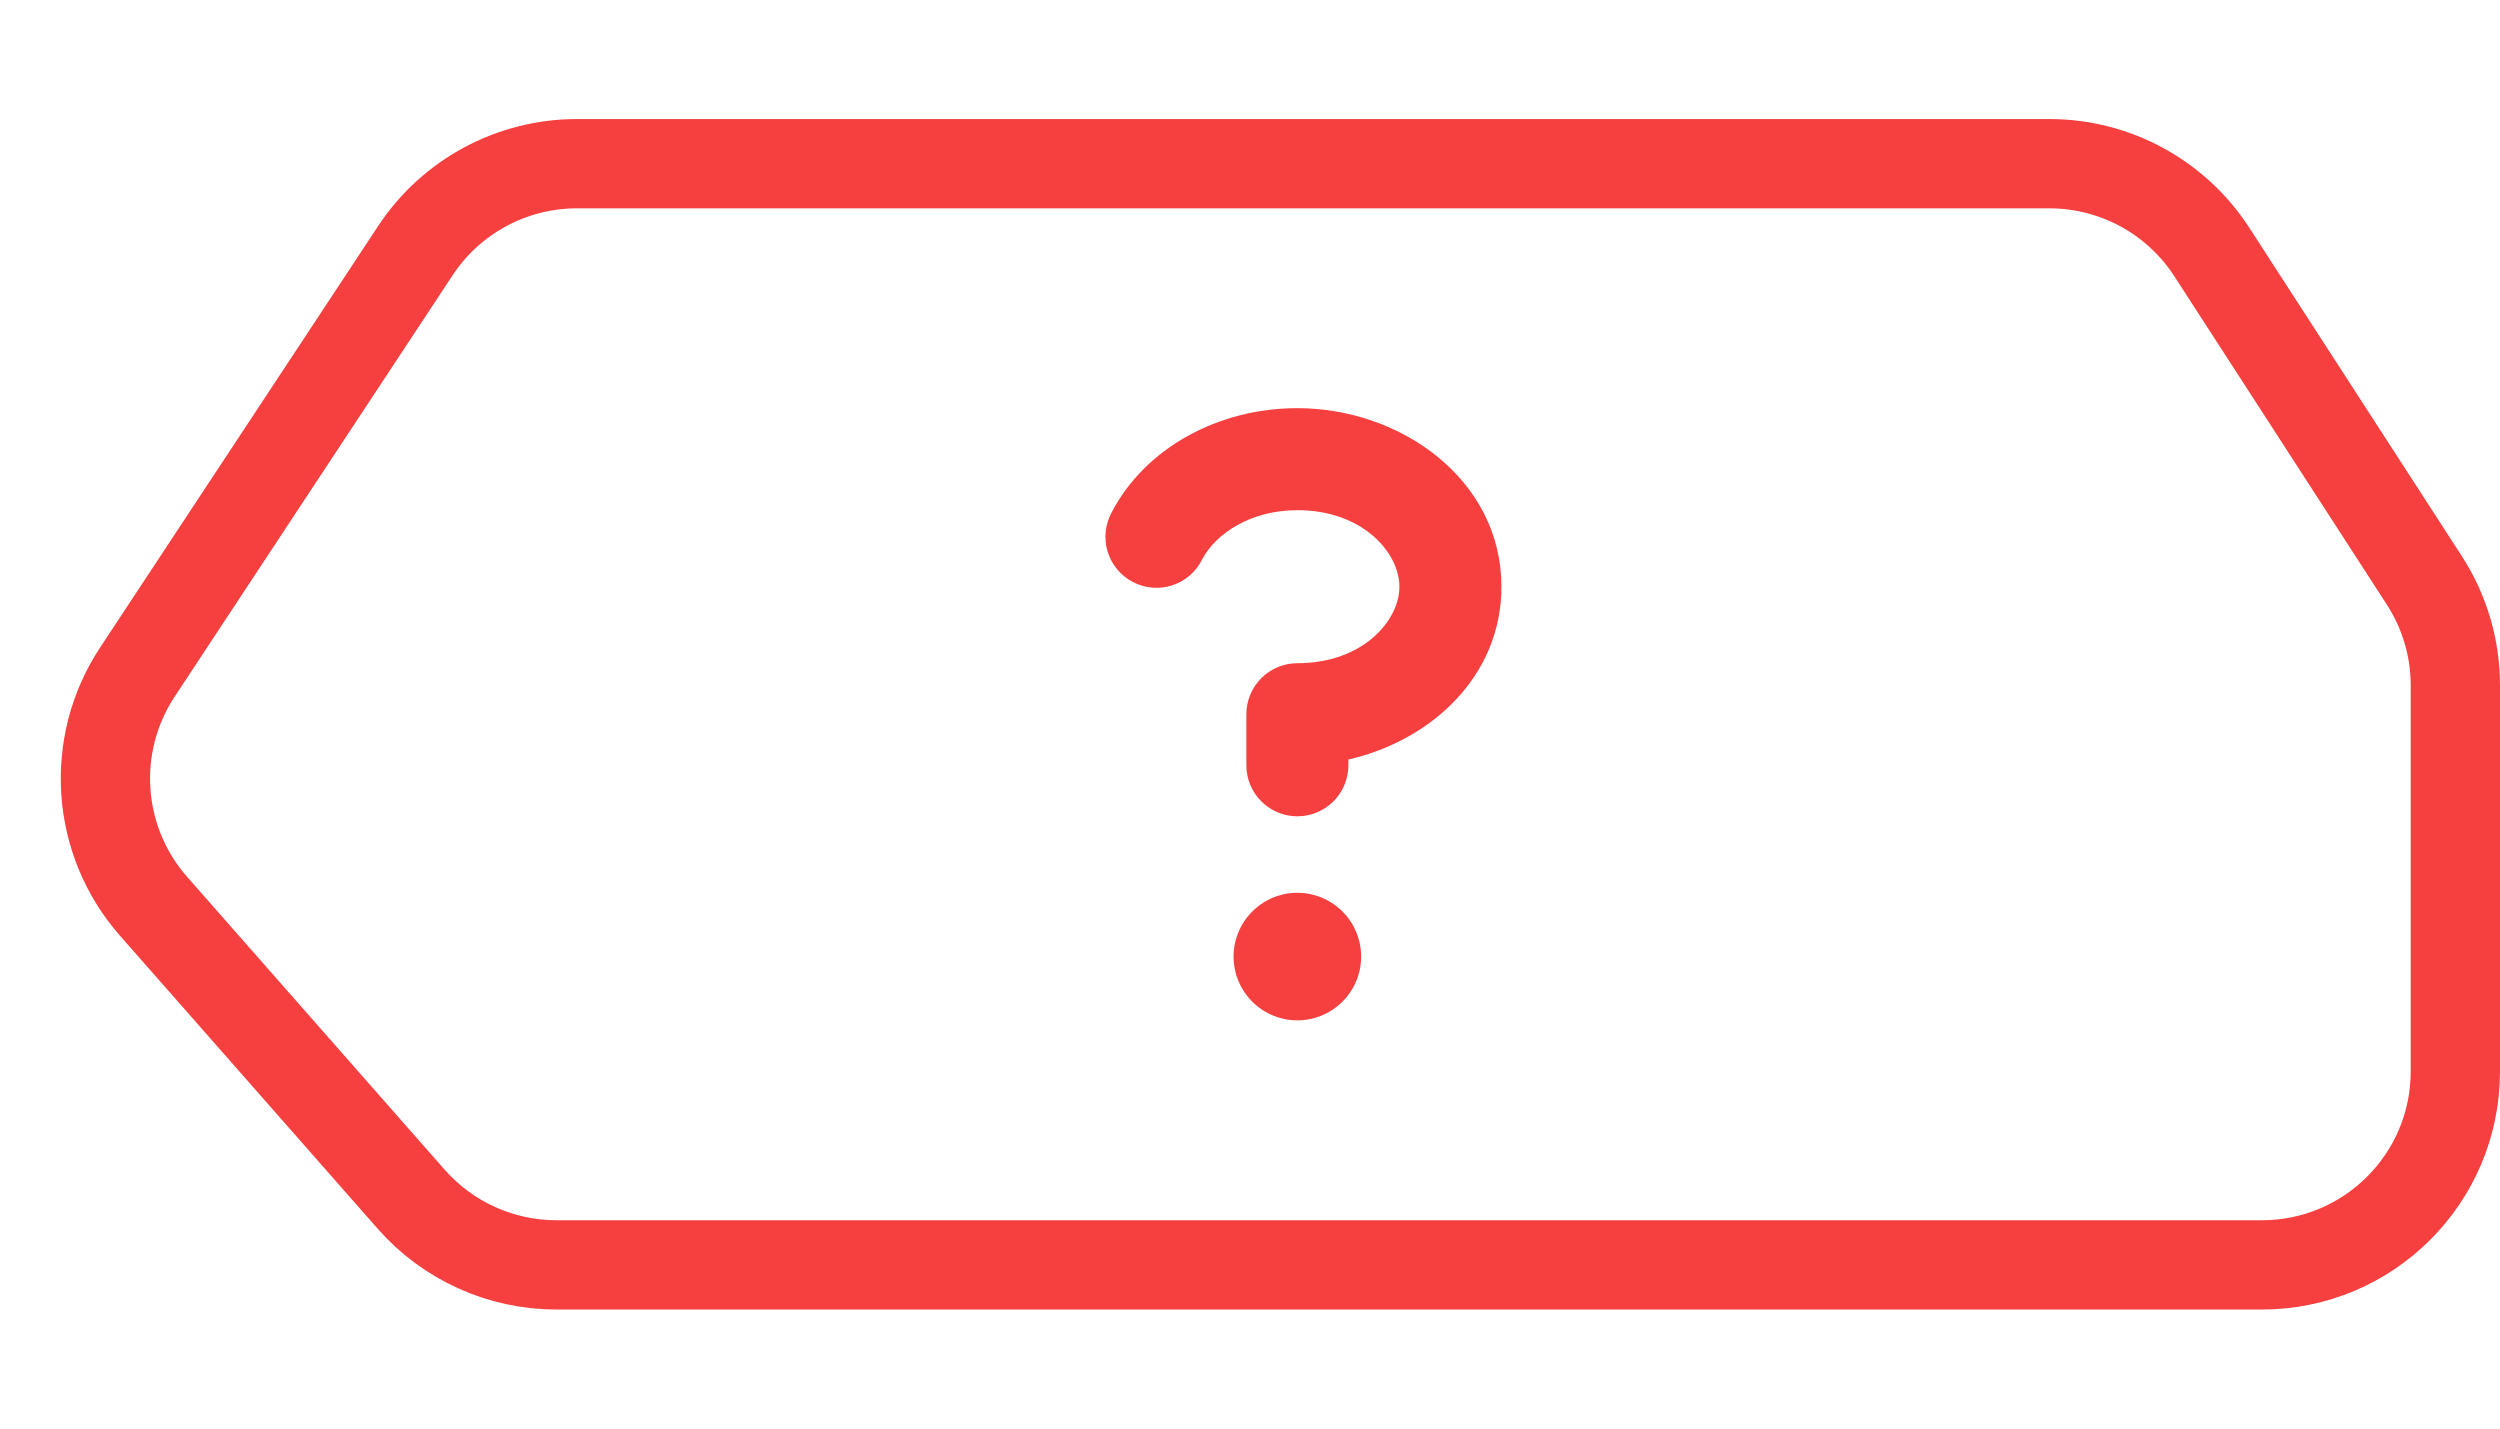
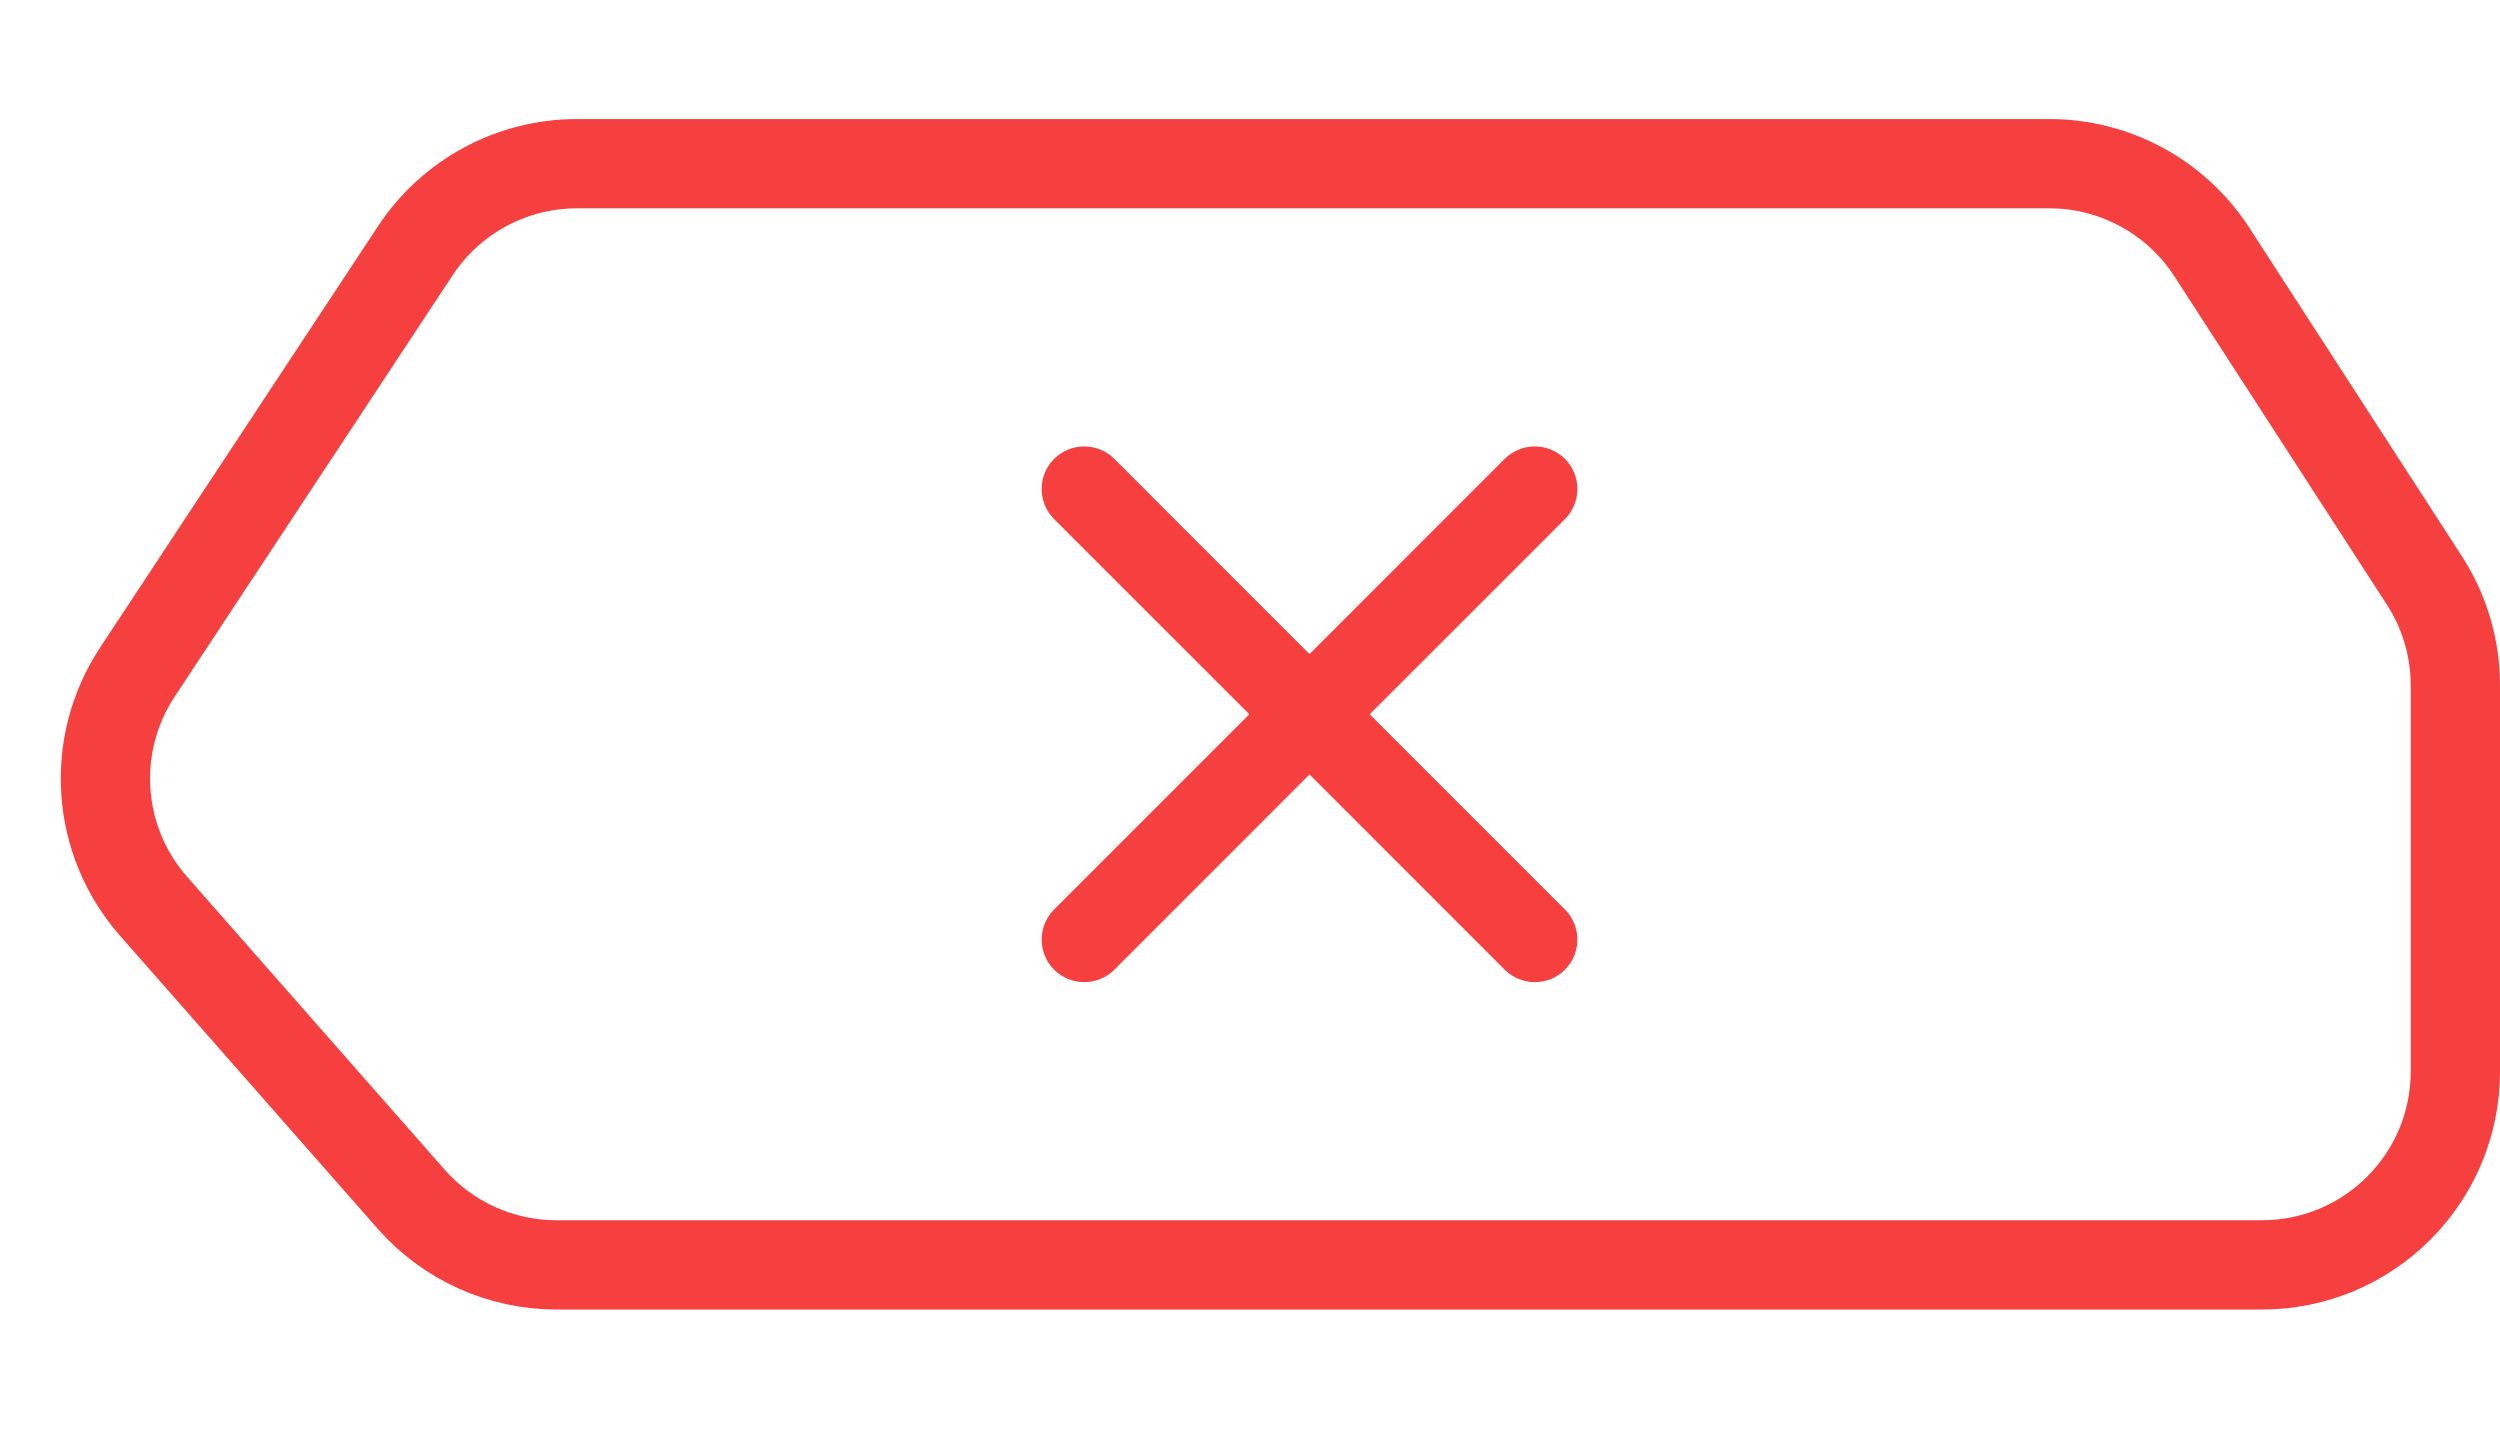
<svg xmlns="http://www.w3.org/2000/svg" width="42" height="24" viewBox="0 0 42 24" fill="none">
-   <path d="M6.979 4.21C7.58 3.299 8.6 2.75 9.692 2.75H34.43C35.533 2.75 36.56 3.309 37.159 4.234L40.728 9.749C41.069 10.275 41.25 10.888 41.25 11.515V18C41.25 19.795 39.795 21.25 38 21.25H9.347C8.413 21.25 7.524 20.848 6.907 20.146L2.581 15.227C1.613 14.127 1.501 12.515 2.308 11.291L6.979 4.21Z" stroke="#F63F3F" stroke-width="1.5" />
-   <path d="M22.553 16.828C22.754 16.627 22.867 16.355 22.867 16.071C22.867 15.787 22.754 15.514 22.553 15.313C22.352 15.112 22.08 14.999 21.796 14.999C21.512 14.999 21.239 15.112 21.038 15.313C20.837 15.514 20.724 15.787 20.724 16.071C20.724 16.355 20.837 16.627 21.038 16.828C21.239 17.029 21.512 17.142 21.796 17.142C22.08 17.142 22.352 17.029 22.553 16.828Z" fill="#F63F3F" />
-   <path d="M21.796 8.571C21.01 8.571 20.424 8.965 20.197 9.397C20.146 9.5 20.076 9.591 19.99 9.666C19.903 9.741 19.803 9.798 19.694 9.833C19.585 9.869 19.471 9.882 19.357 9.872C19.243 9.863 19.132 9.83 19.031 9.777C18.929 9.724 18.84 9.652 18.767 9.563C18.694 9.475 18.64 9.373 18.607 9.264C18.575 9.154 18.564 9.039 18.576 8.926C18.589 8.812 18.624 8.702 18.679 8.602C19.246 7.521 20.473 6.857 21.796 6.857C23.536 6.857 25.224 8.06 25.224 9.857C25.224 11.354 24.052 12.44 22.653 12.76V12.857C22.653 13.084 22.562 13.302 22.402 13.463C22.241 13.623 22.023 13.714 21.796 13.714C21.568 13.714 21.35 13.623 21.19 13.463C21.029 13.302 20.939 13.084 20.939 12.857V11.999C20.939 11.772 21.029 11.554 21.19 11.393C21.35 11.233 21.568 11.142 21.796 11.142C22.895 11.142 23.51 10.427 23.51 9.857C23.51 9.287 22.895 8.571 21.796 8.571Z" fill="#F63F3F" />
+   <path d="M9.692 2.75H34.43C35.533 2.75 36.56 3.309 37.159 4.234L40.728 9.749C41.069 10.275 41.25 10.888 41.25 11.515V18C41.25 19.795 39.795 21.25 38 21.25H9.347C8.413 21.25 7.524 20.848 6.907 20.146L2.581 15.227C1.613 14.127 1.501 12.515 2.308 11.291L6.979 4.21C7.58 3.299 8.6 2.75 9.692 2.75Z" stroke="#F63F3F" stroke-width="1.5" />
+   <path d="M26.291 7.709C26.157 7.575 25.975 7.5 25.785 7.5C25.595 7.5 25.414 7.575 25.279 7.709L22 10.989L18.721 7.709C18.586 7.575 18.405 7.5 18.215 7.5C18.025 7.5 17.843 7.575 17.709 7.709C17.575 7.843 17.5 8.025 17.5 8.215C17.5 8.405 17.575 8.586 17.709 8.721L20.989 12L17.709 15.28C17.575 15.414 17.5 15.595 17.5 15.785C17.5 15.975 17.575 16.157 17.709 16.291C17.843 16.425 18.025 16.5 18.215 16.5C18.405 16.5 18.586 16.425 18.721 16.291L22 13.011L25.279 16.291C25.414 16.425 25.595 16.5 25.785 16.5C25.975 16.5 26.157 16.425 26.291 16.291C26.425 16.157 26.5 15.975 26.5 15.785C26.5 15.595 26.425 15.414 26.291 15.28L23.011 12L26.291 8.721C26.425 8.586 26.5 8.405 26.5 8.215C26.5 8.025 26.425 7.843 26.291 7.709V7.709Z" fill="#F63F3F" />
</svg>
